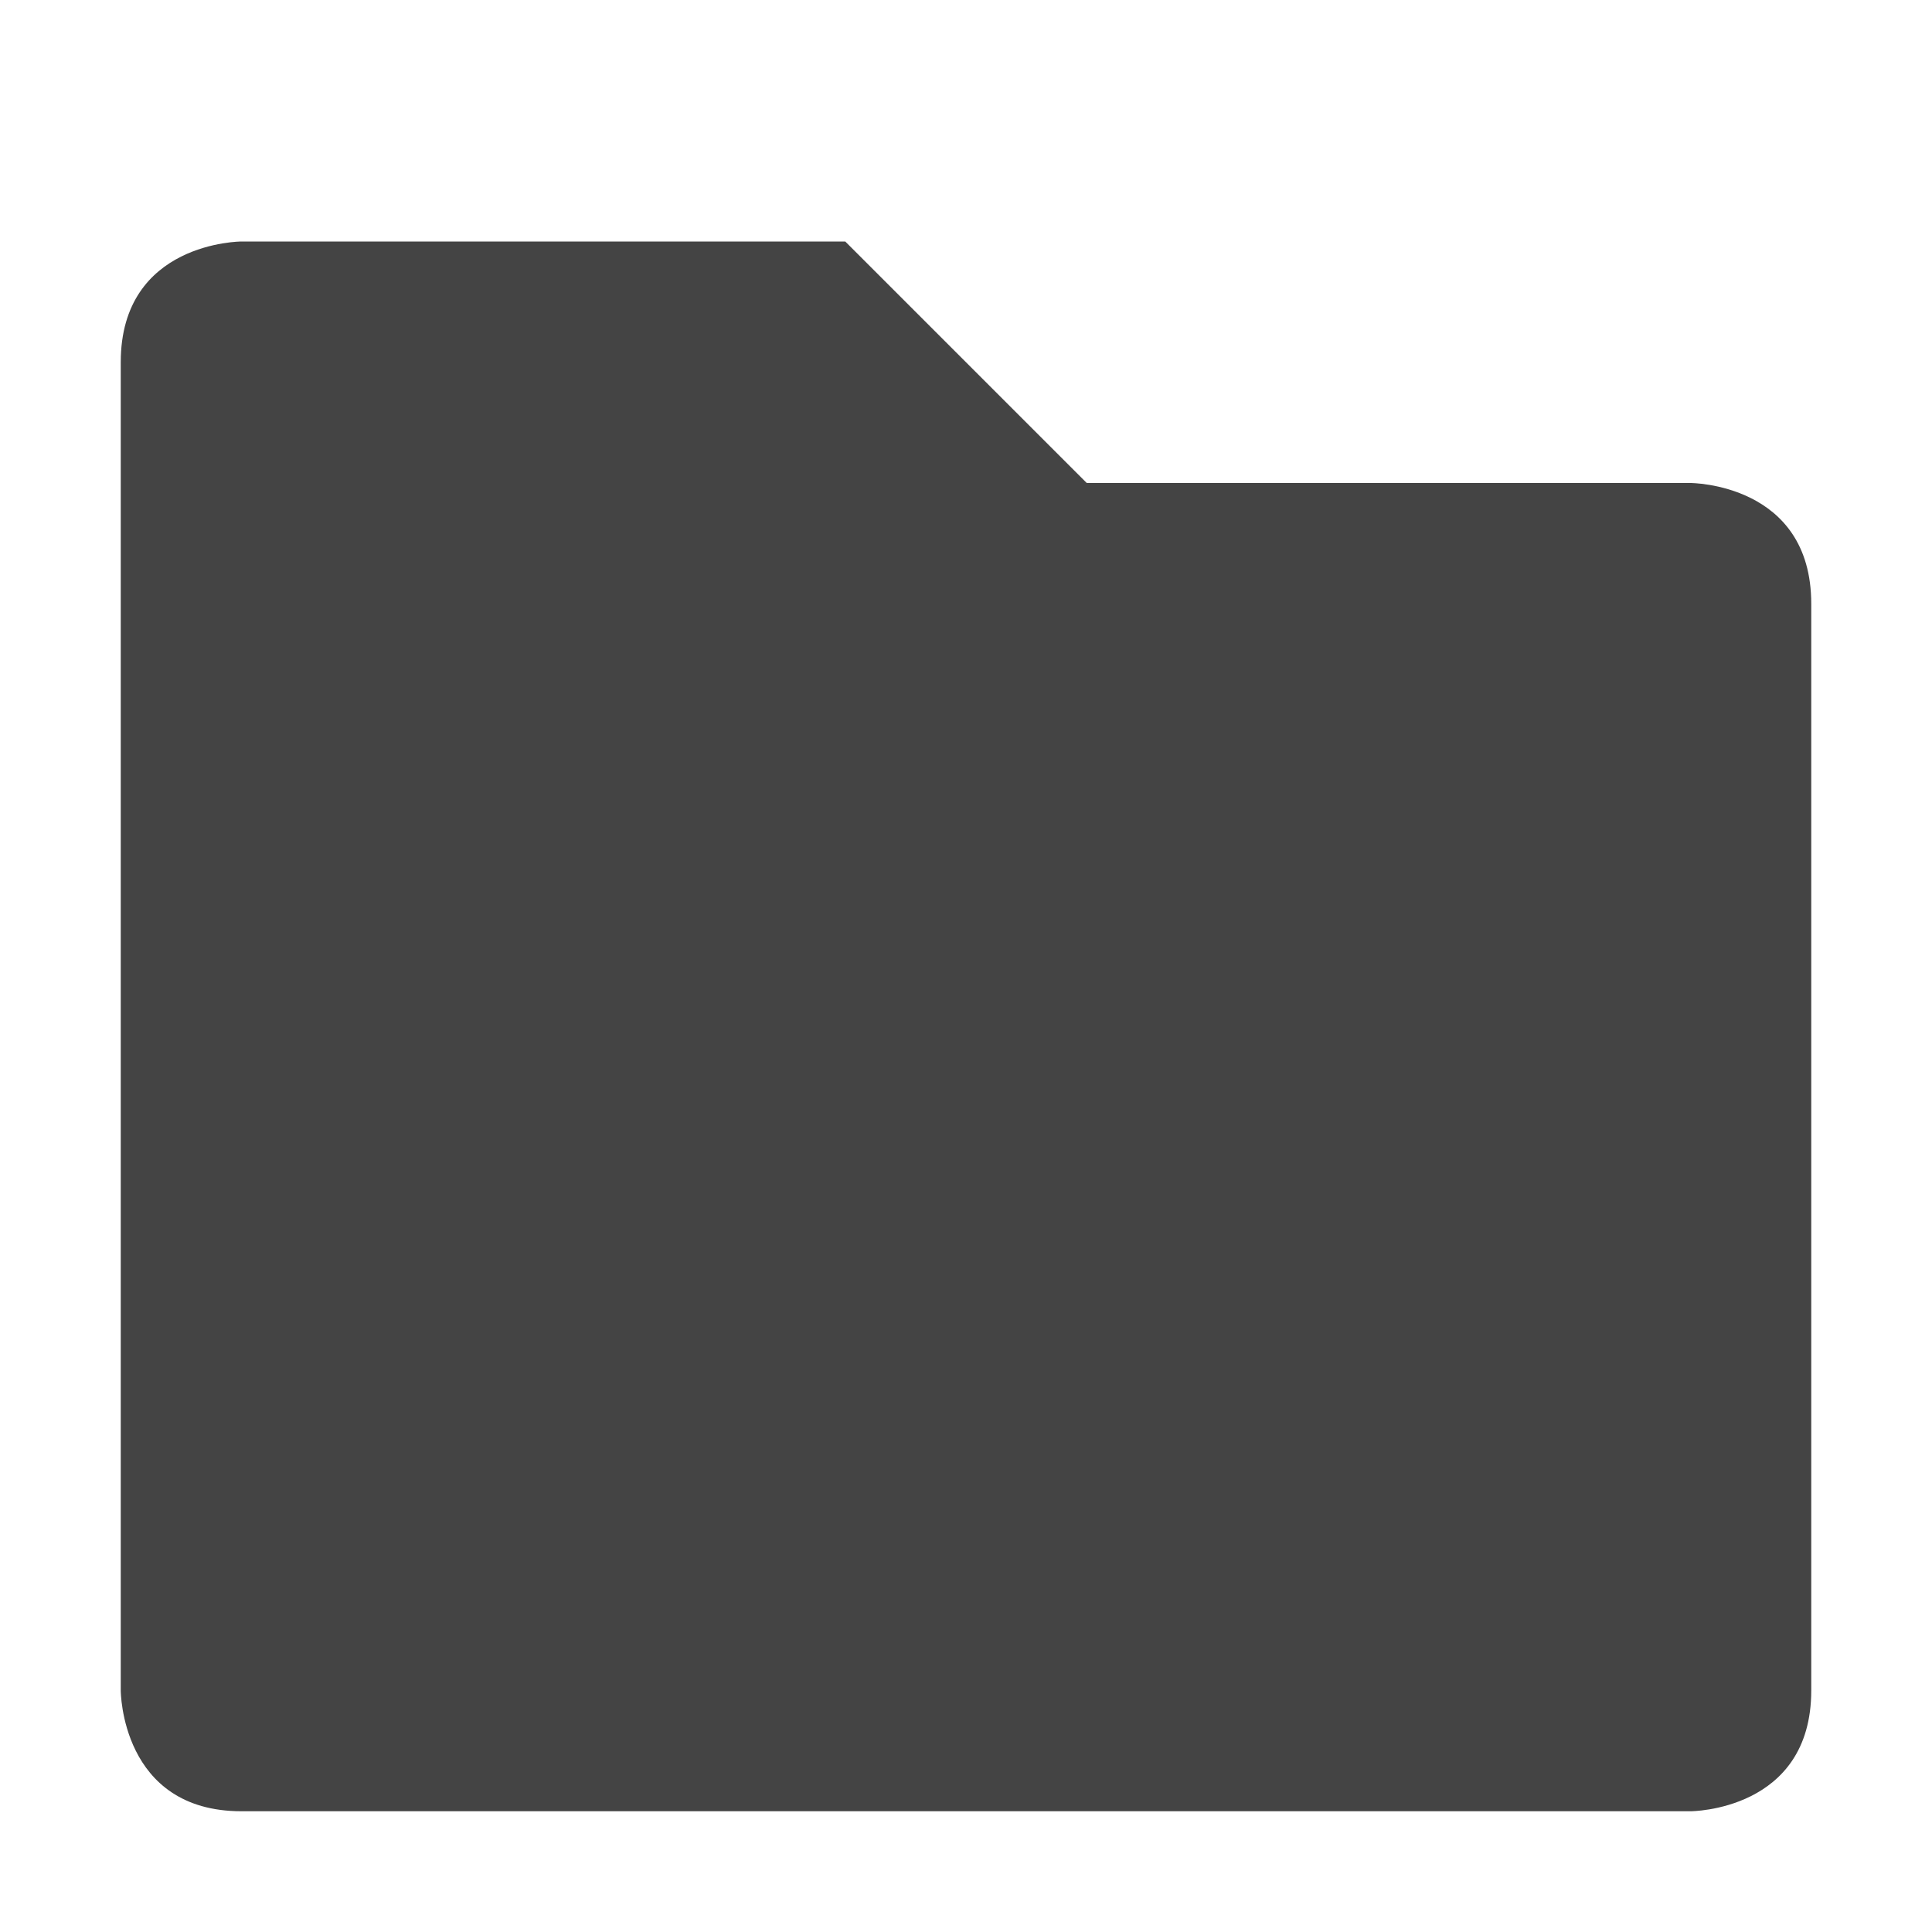
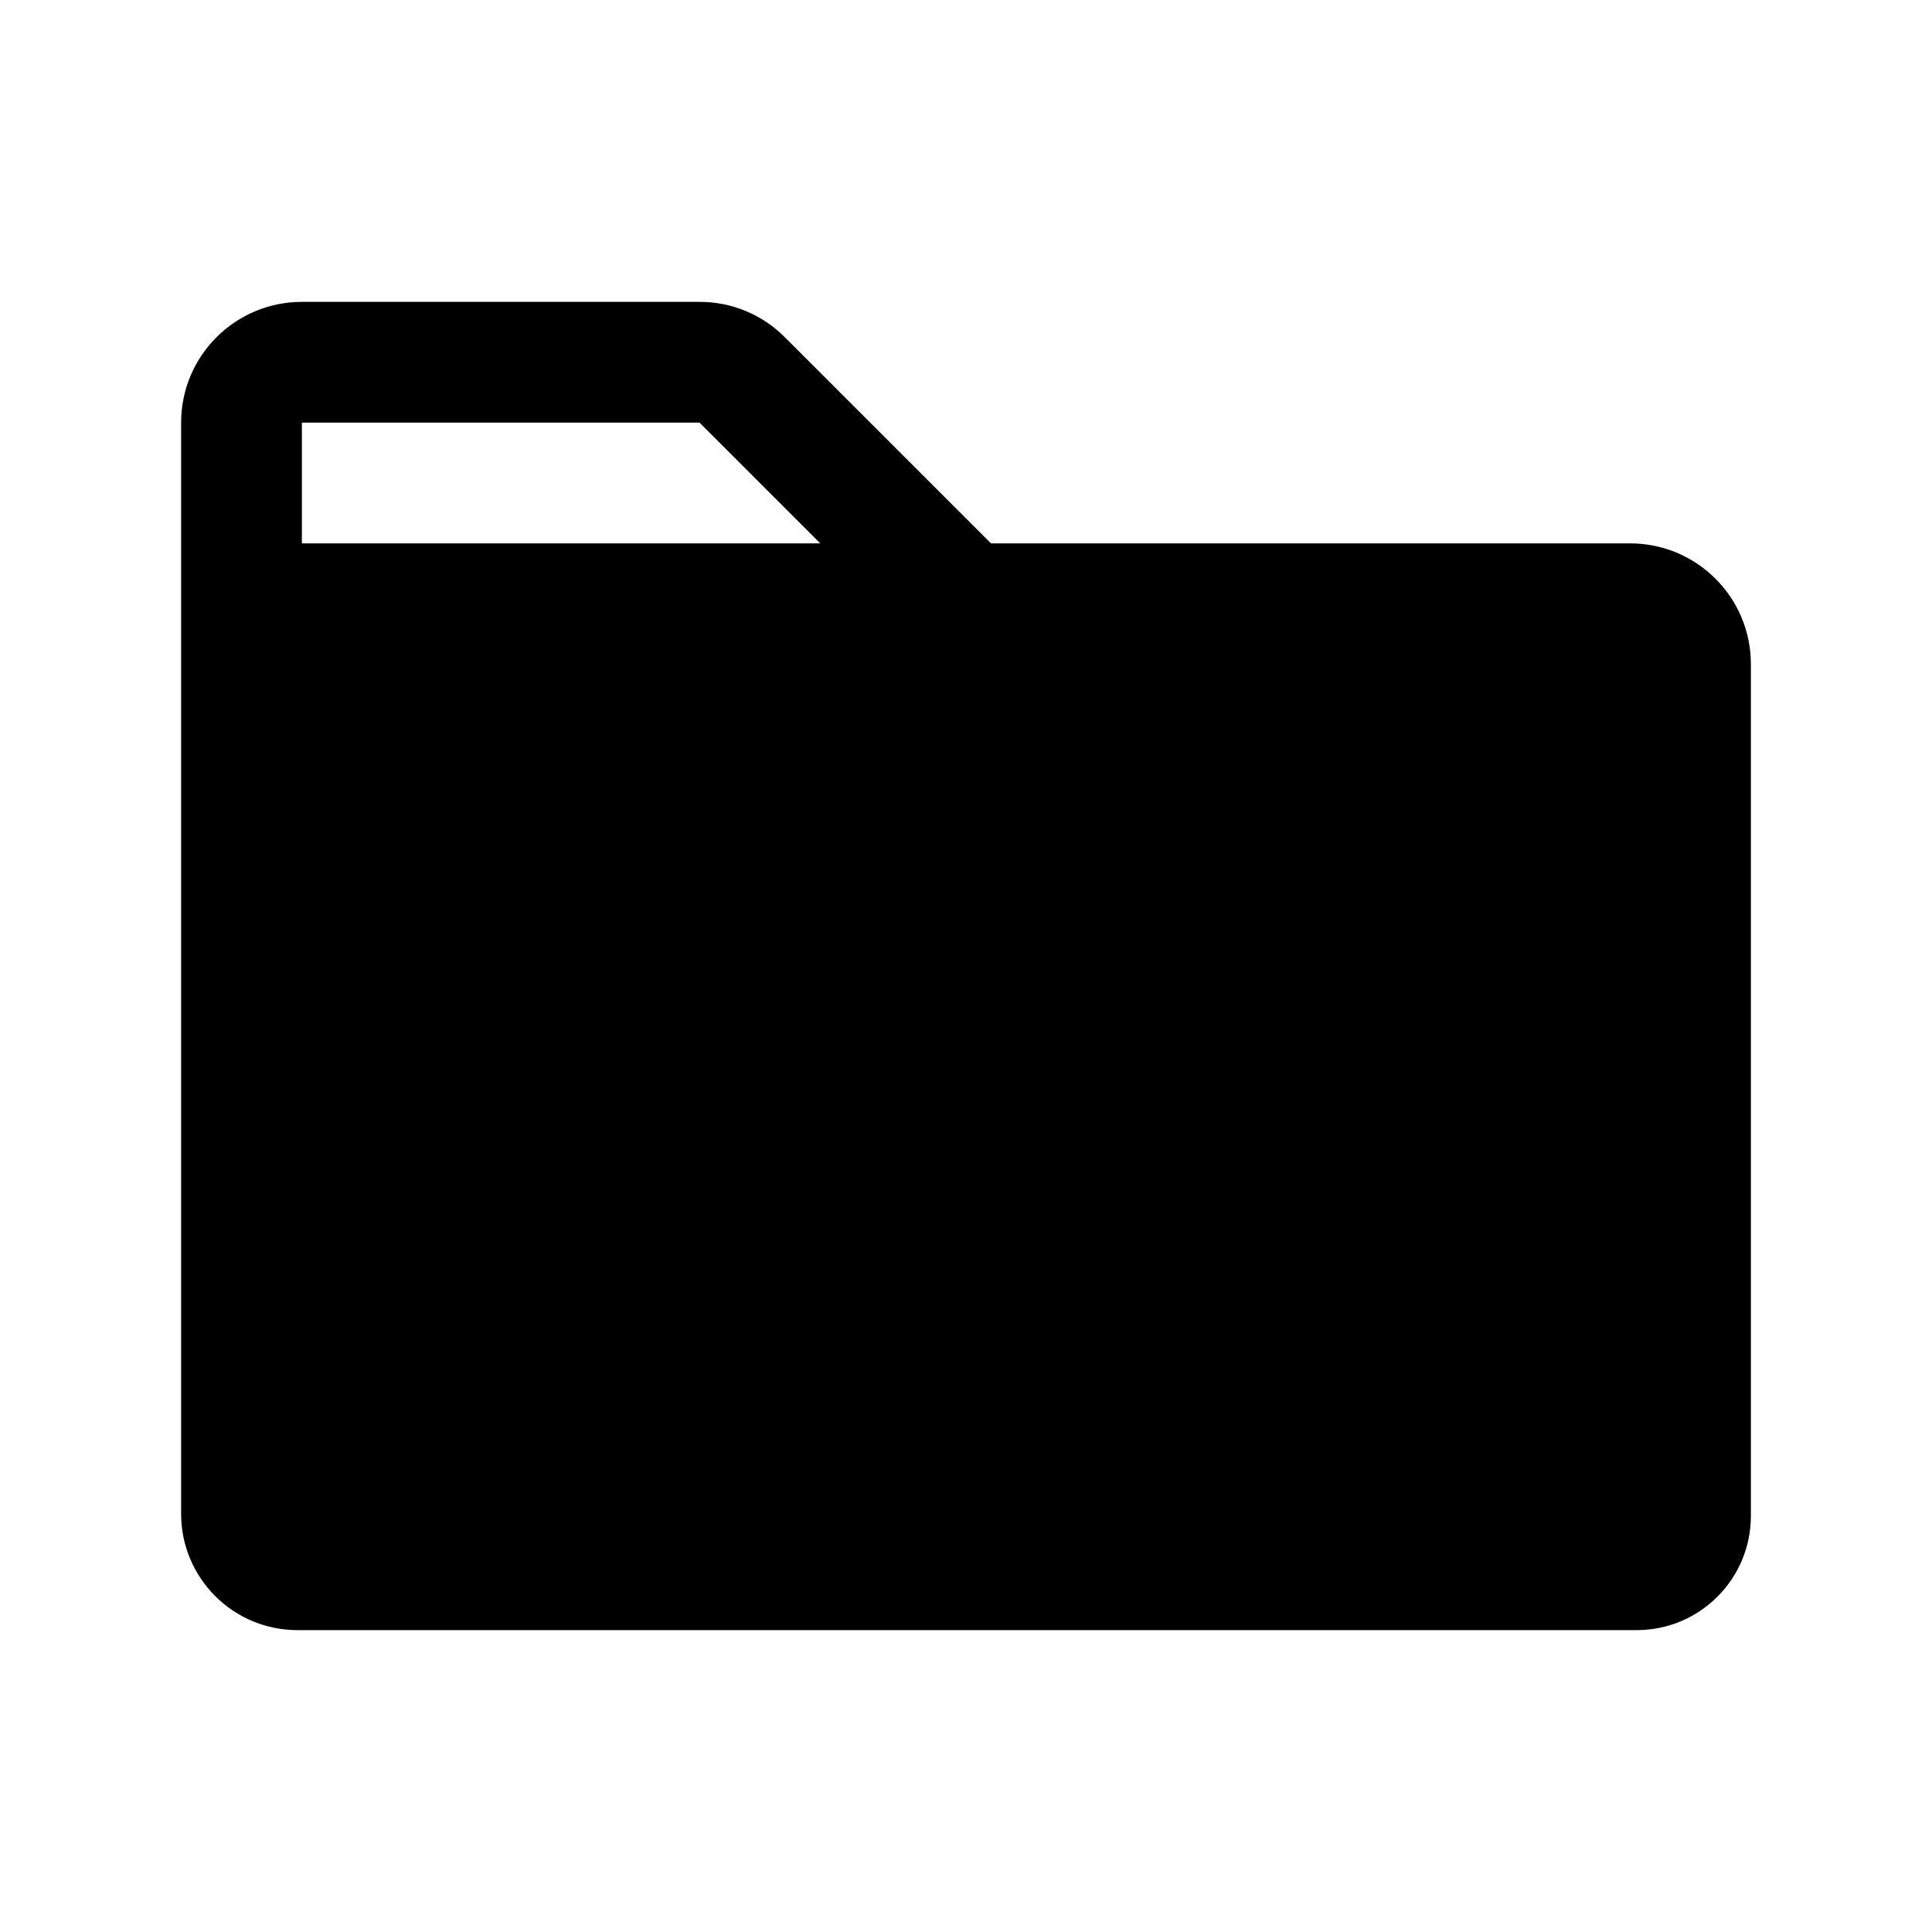
- <svg xmlns="http://www.w3.org/2000/svg" width="16" height="16" version="1.1">
-   <defs>
-     <style id="current-color-scheme" type="text/css">
-    .ColorScheme-Text { color:#444444; } .ColorScheme-Highlight { color:#4285f4; } .ColorScheme-NeutralText { color:#ff9800; } .ColorScheme-PositiveText { color:#4caf50; } .ColorScheme-NegativeText { color:#f44336; }
-   </style>
-   </defs>
-   <path style="fill:currentColor" class="ColorScheme-Text" d="M 1,3 V 14 C 1,14 1,15 2,15 H 14 C 14,15 15,15 15,14 V 5 C 15,4 14,4 14,4 H 9 L 7,2 H 2 C 2,2 1,2 1,3 Z" />
+ <svg xmlns="http://www.w3.org/2000/svg" fill="currentColor" viewBox="0 0 256 256">
+   <path d="M216,72H131.31L104,44.69A15.88,15.88,0,0,0,92.69,40H40A16,16,0,0,0,24,56V200.62A15.41,15.41,0,0,0,39.39,216h177.5A15.13,15.13,0,0,0,232,200.89V88A16,16,0,0,0,216,72ZM40,56H92.69l16,16H40Z" />
</svg>
